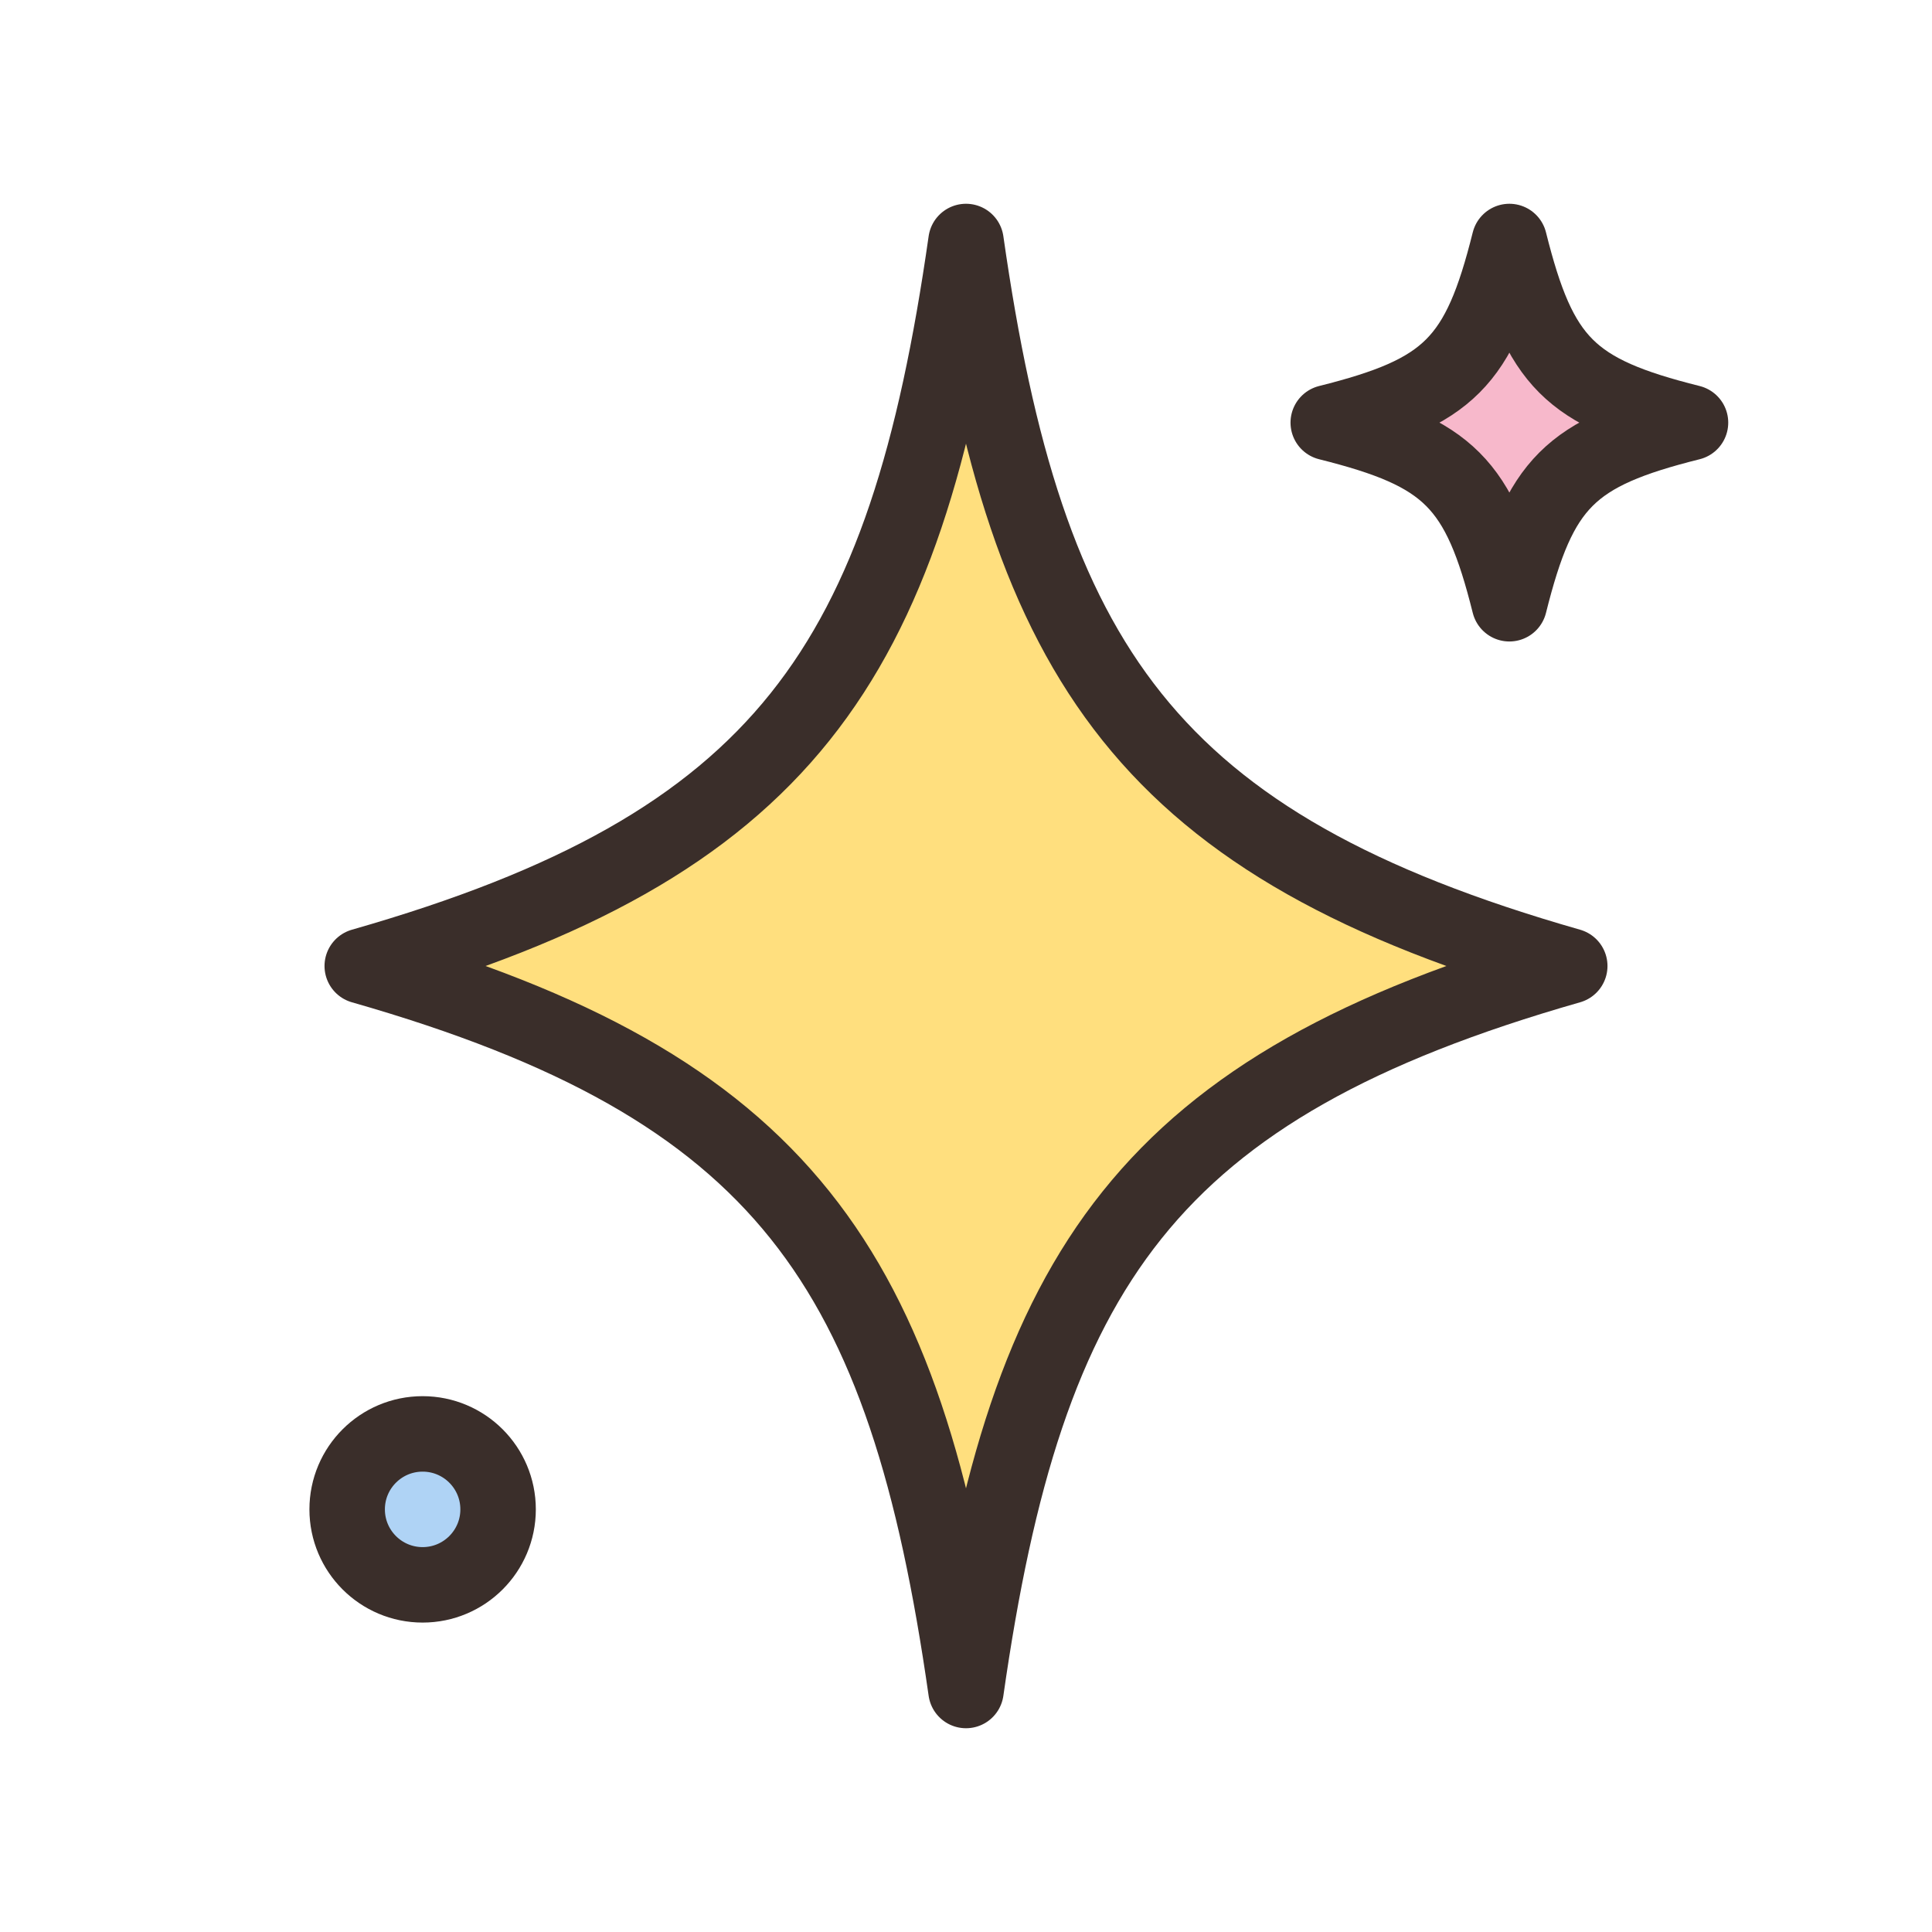
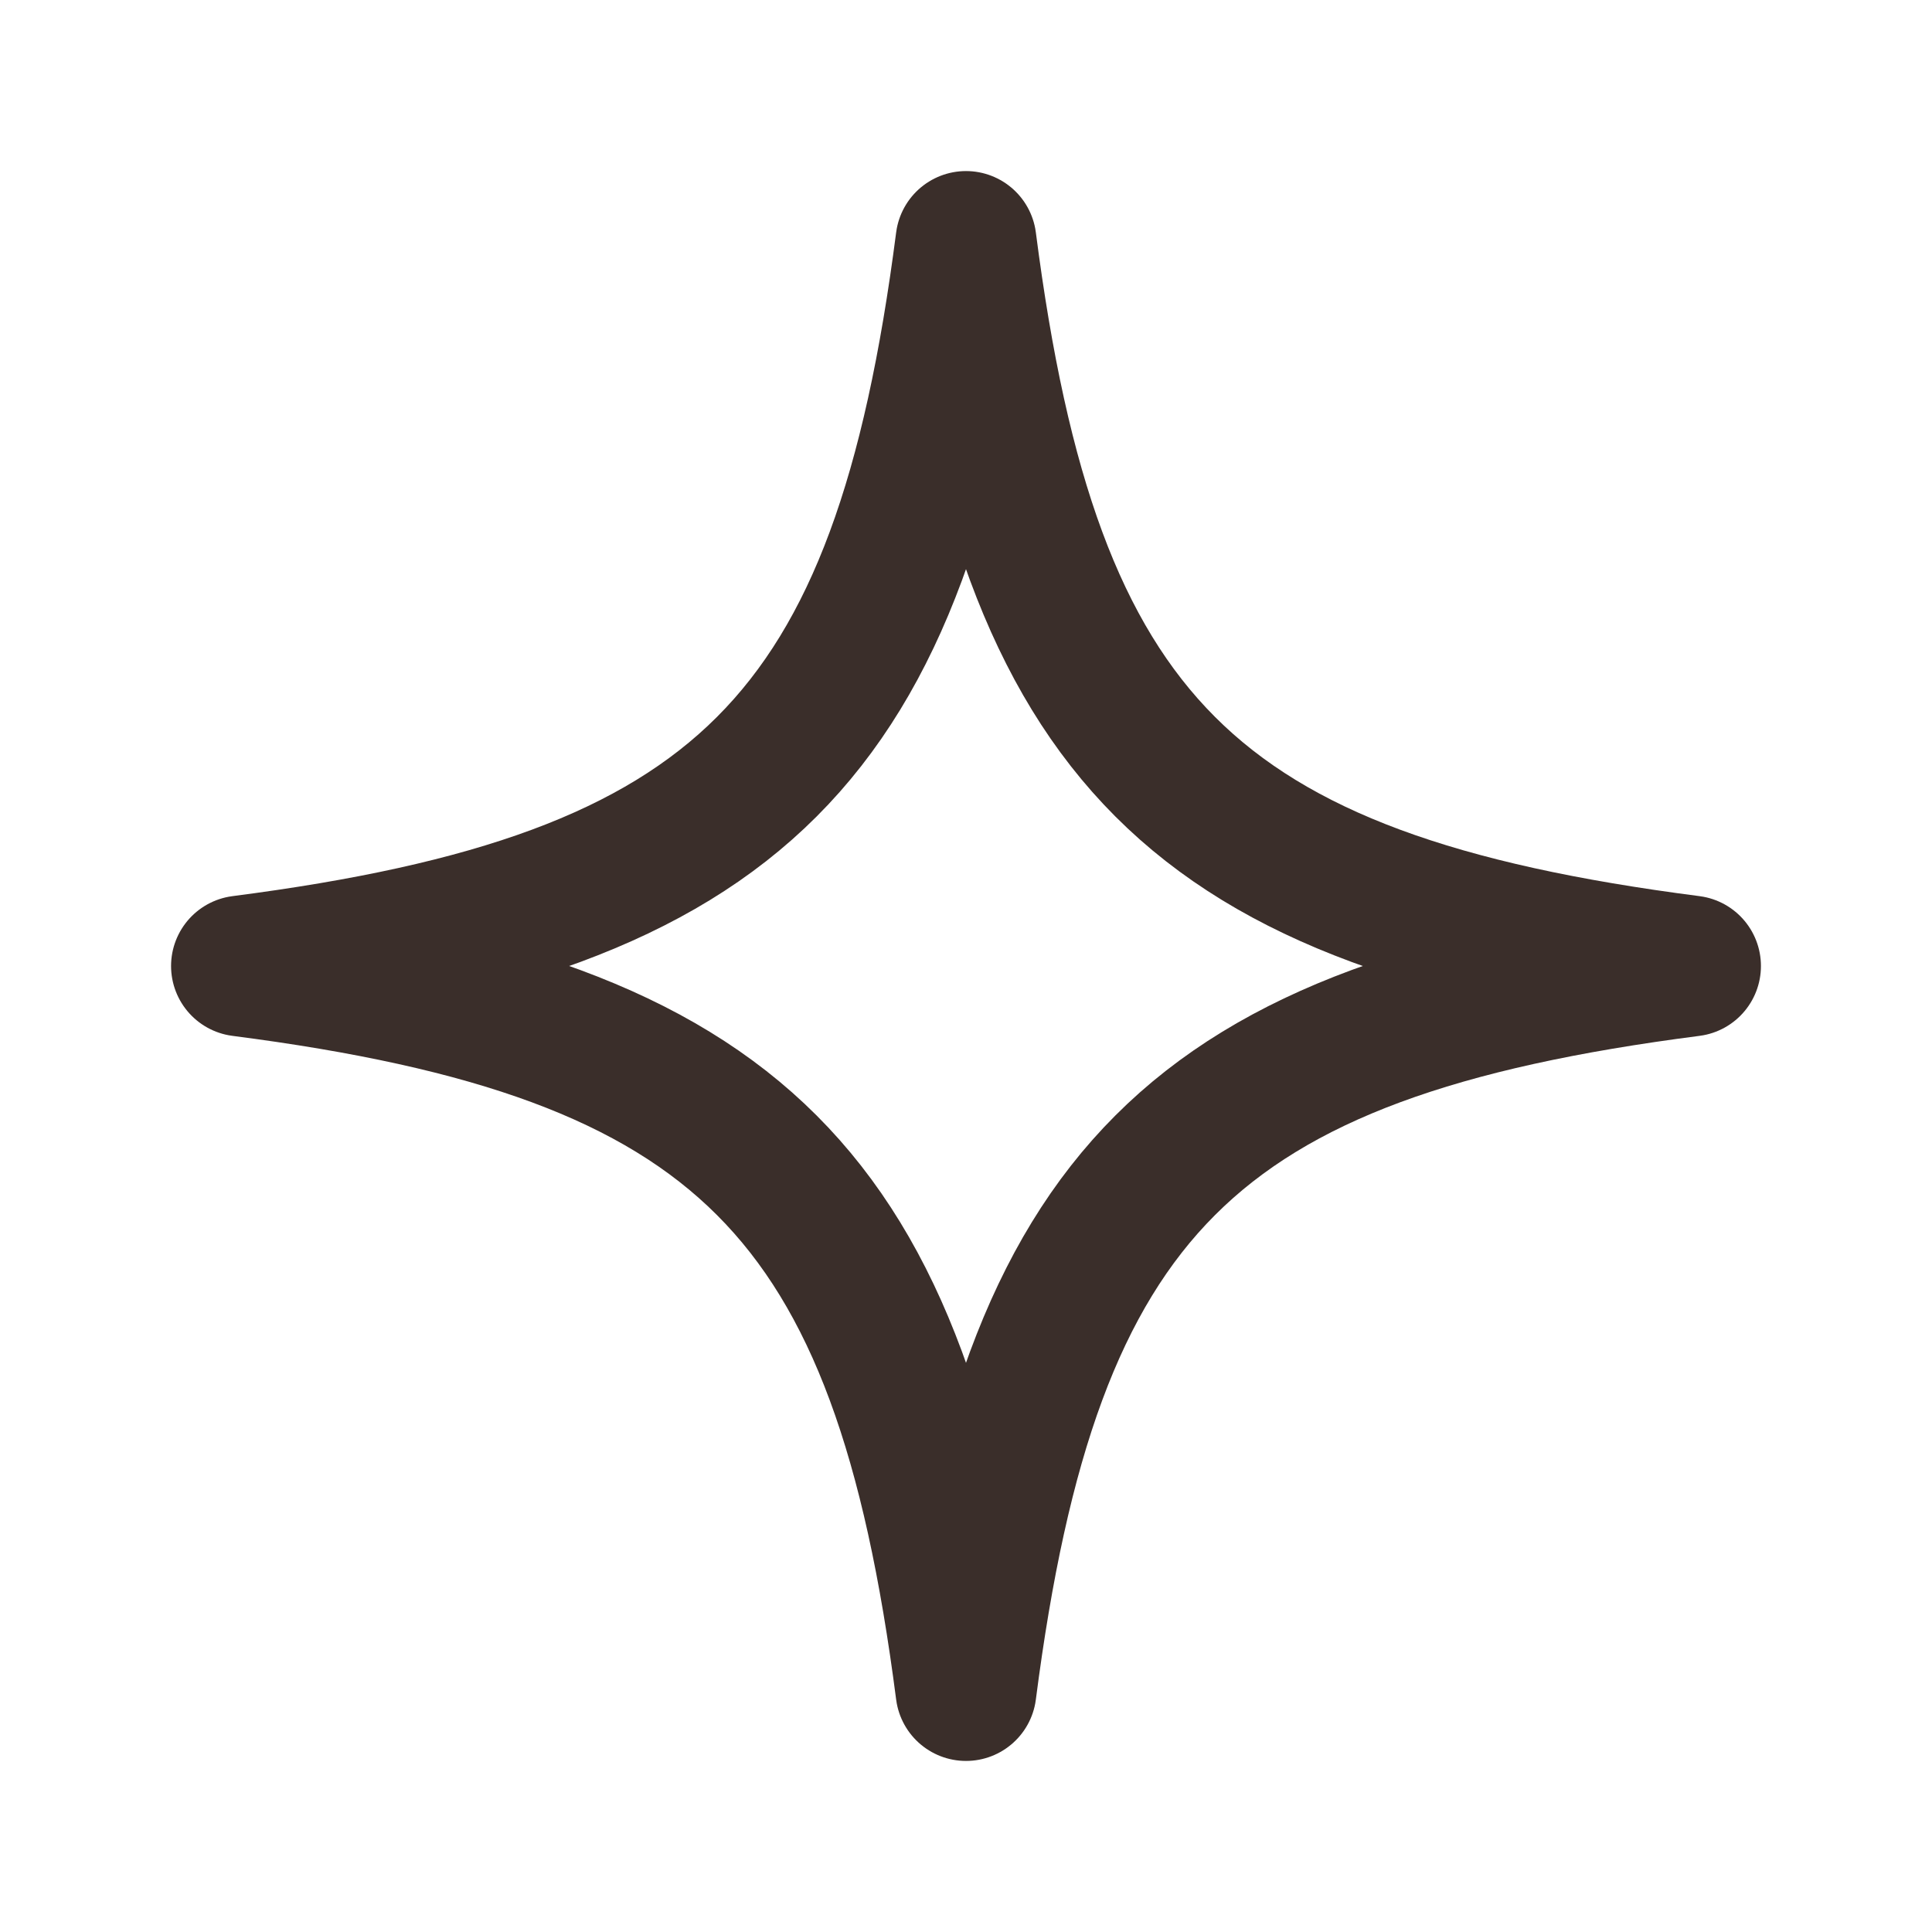
- <svg xmlns="http://www.w3.org/2000/svg" viewBox="0 0 64 64" fill="none" stroke="#3A2E2A" stroke-width="2.5" stroke-linecap="round" stroke-linejoin="round">
-   <path d="M32 8C34 22 38 28 52 32C38 36 34 42 32 56C30 42 26 36 12 32C26 28 30 22 32 8Z" fill="#FFDF7E" />
-   <path d="M50 8C51 12 52 13 56 14C52 15 51 16 50 20C49 16 48 15 44 14C48 13 49 12 50 8Z" fill="#F7B8CB" />
-   <circle cx="14" cy="50" r="2.5" fill="#AFD3F5" />
+ <svg xmlns="http://www.w3.org/2000/svg" viewBox="0 0 24 24" fill="none" stroke="#3A2E2A" stroke-width="1.75" stroke-linecap="round" stroke-linejoin="round">
+   <path d="M12 3C12.8 9.2 14.8 11.2 21 12 14.8 12.8 12.8 14.8 12 21 11.2 14.8 9.2 12.8 3 12 9.2 11.2 11.2 9.2 12 3z" />
</svg>
